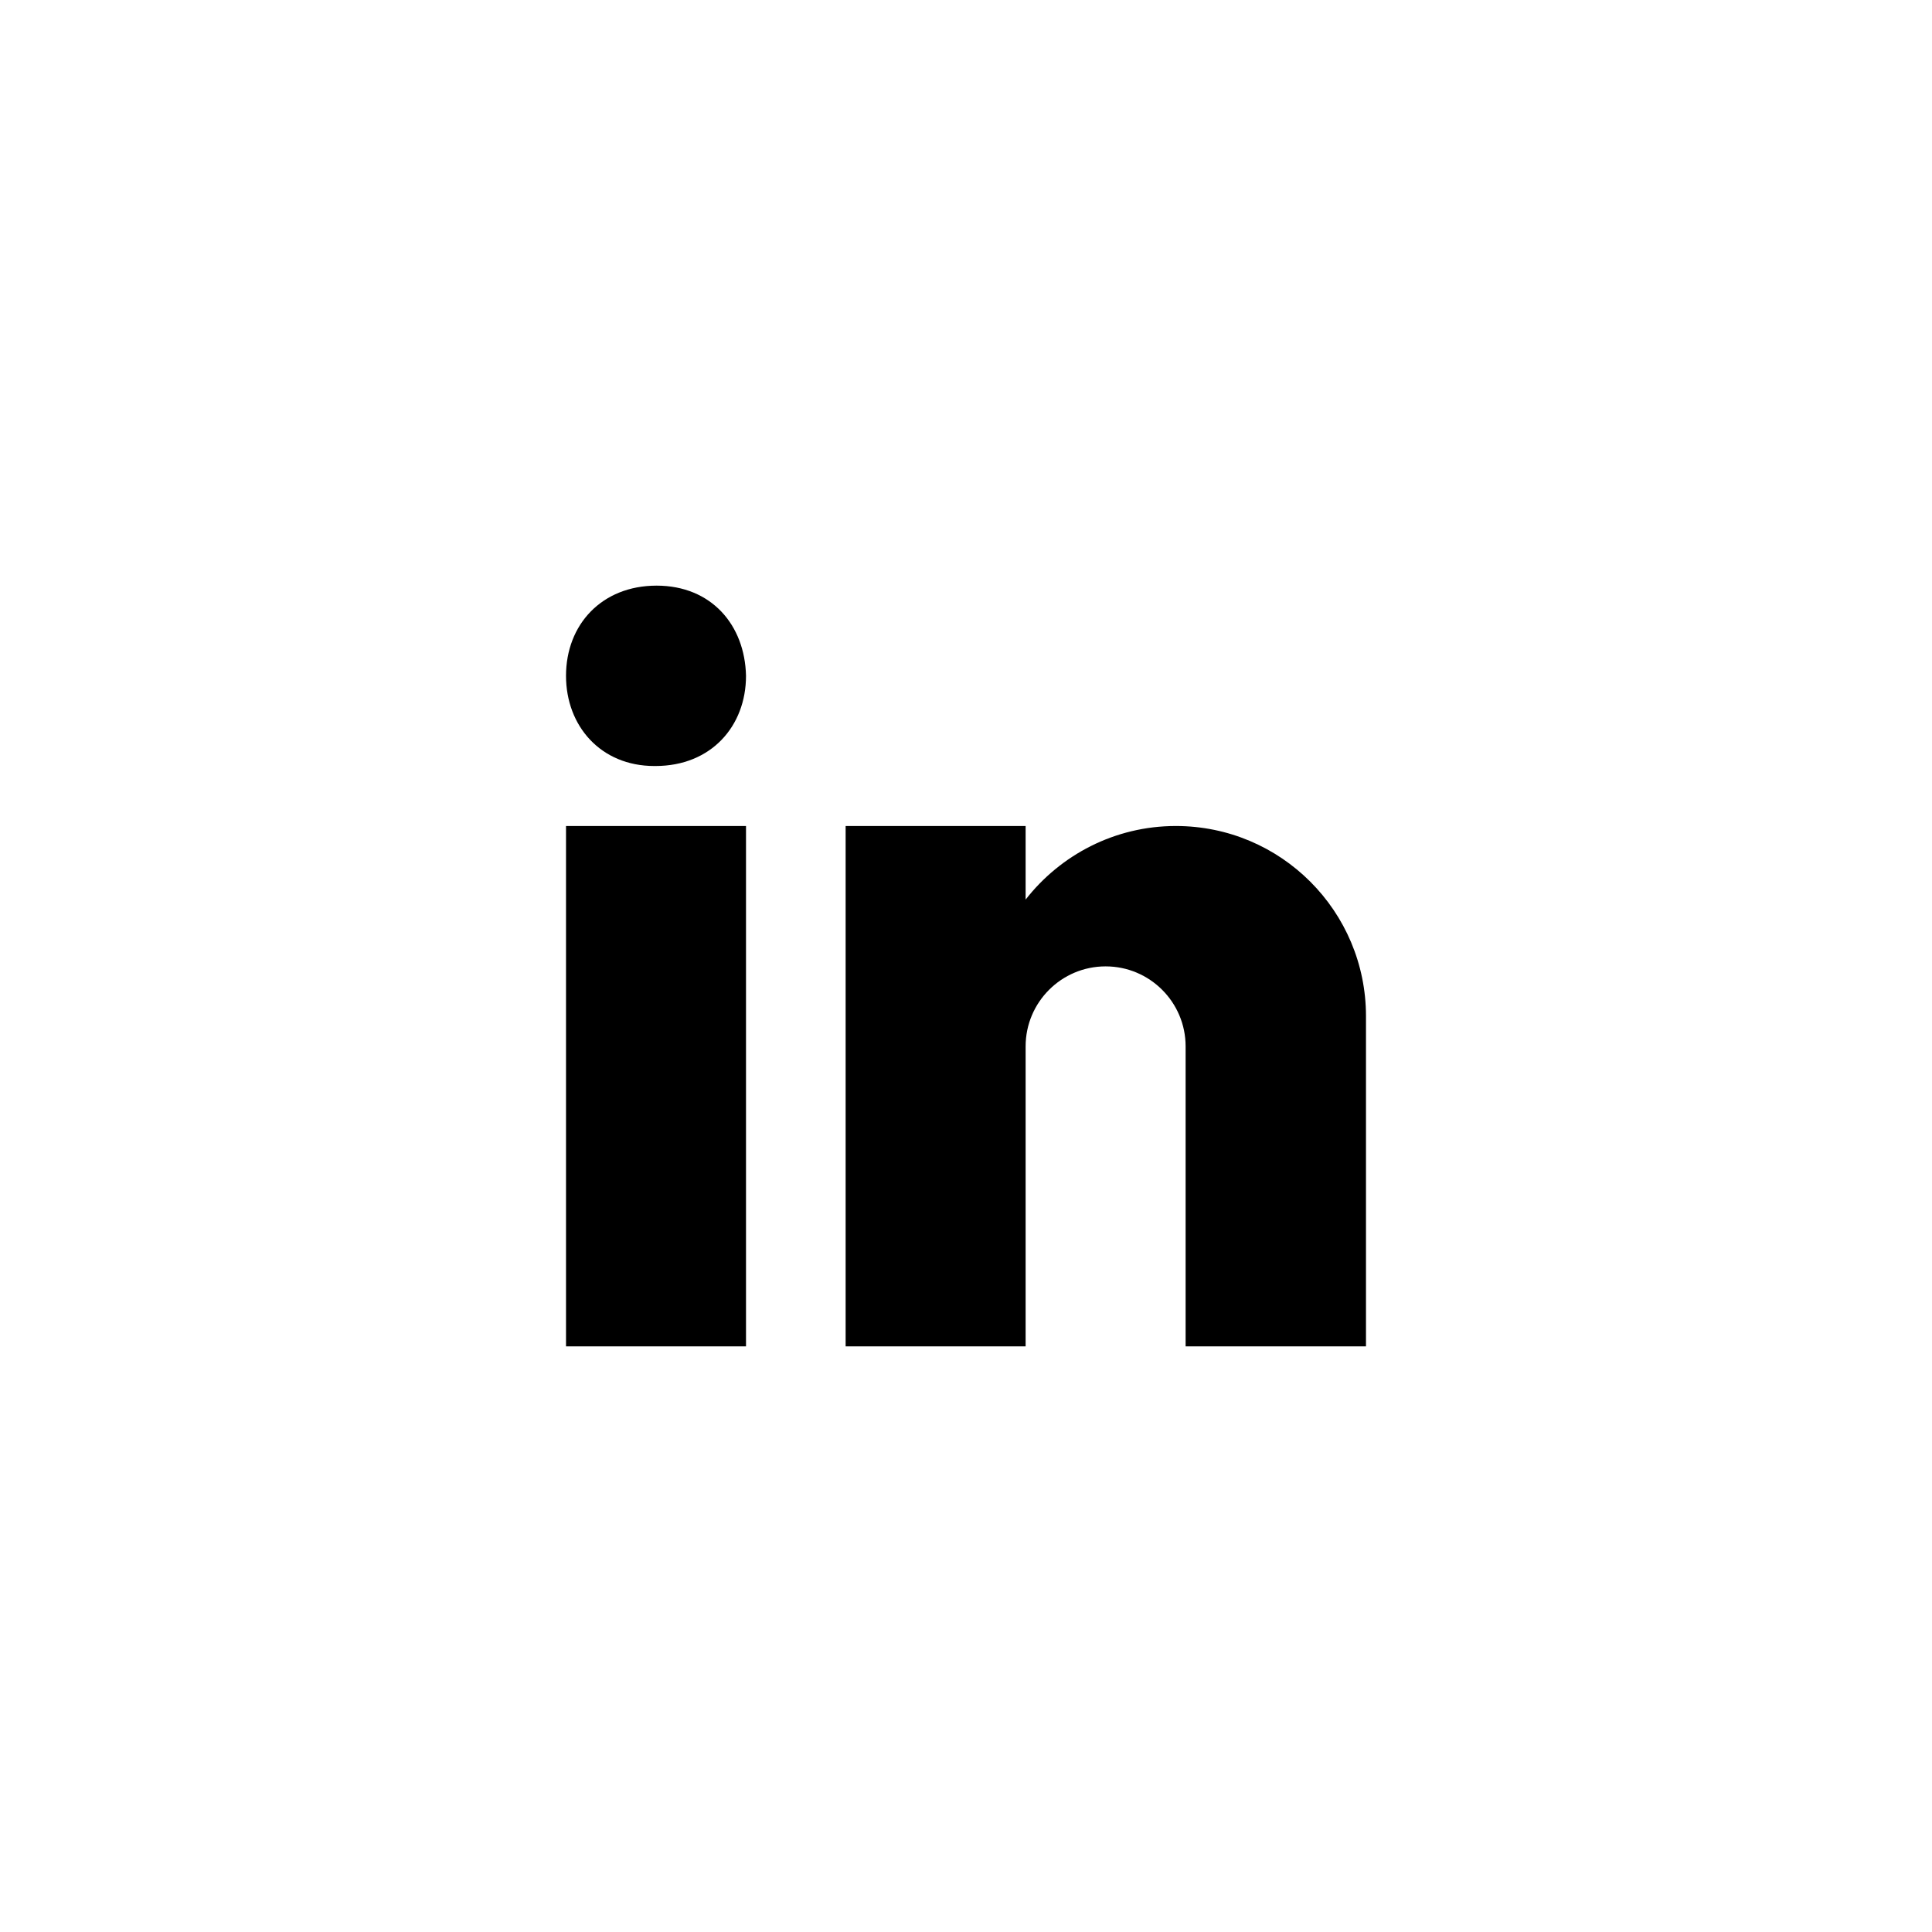
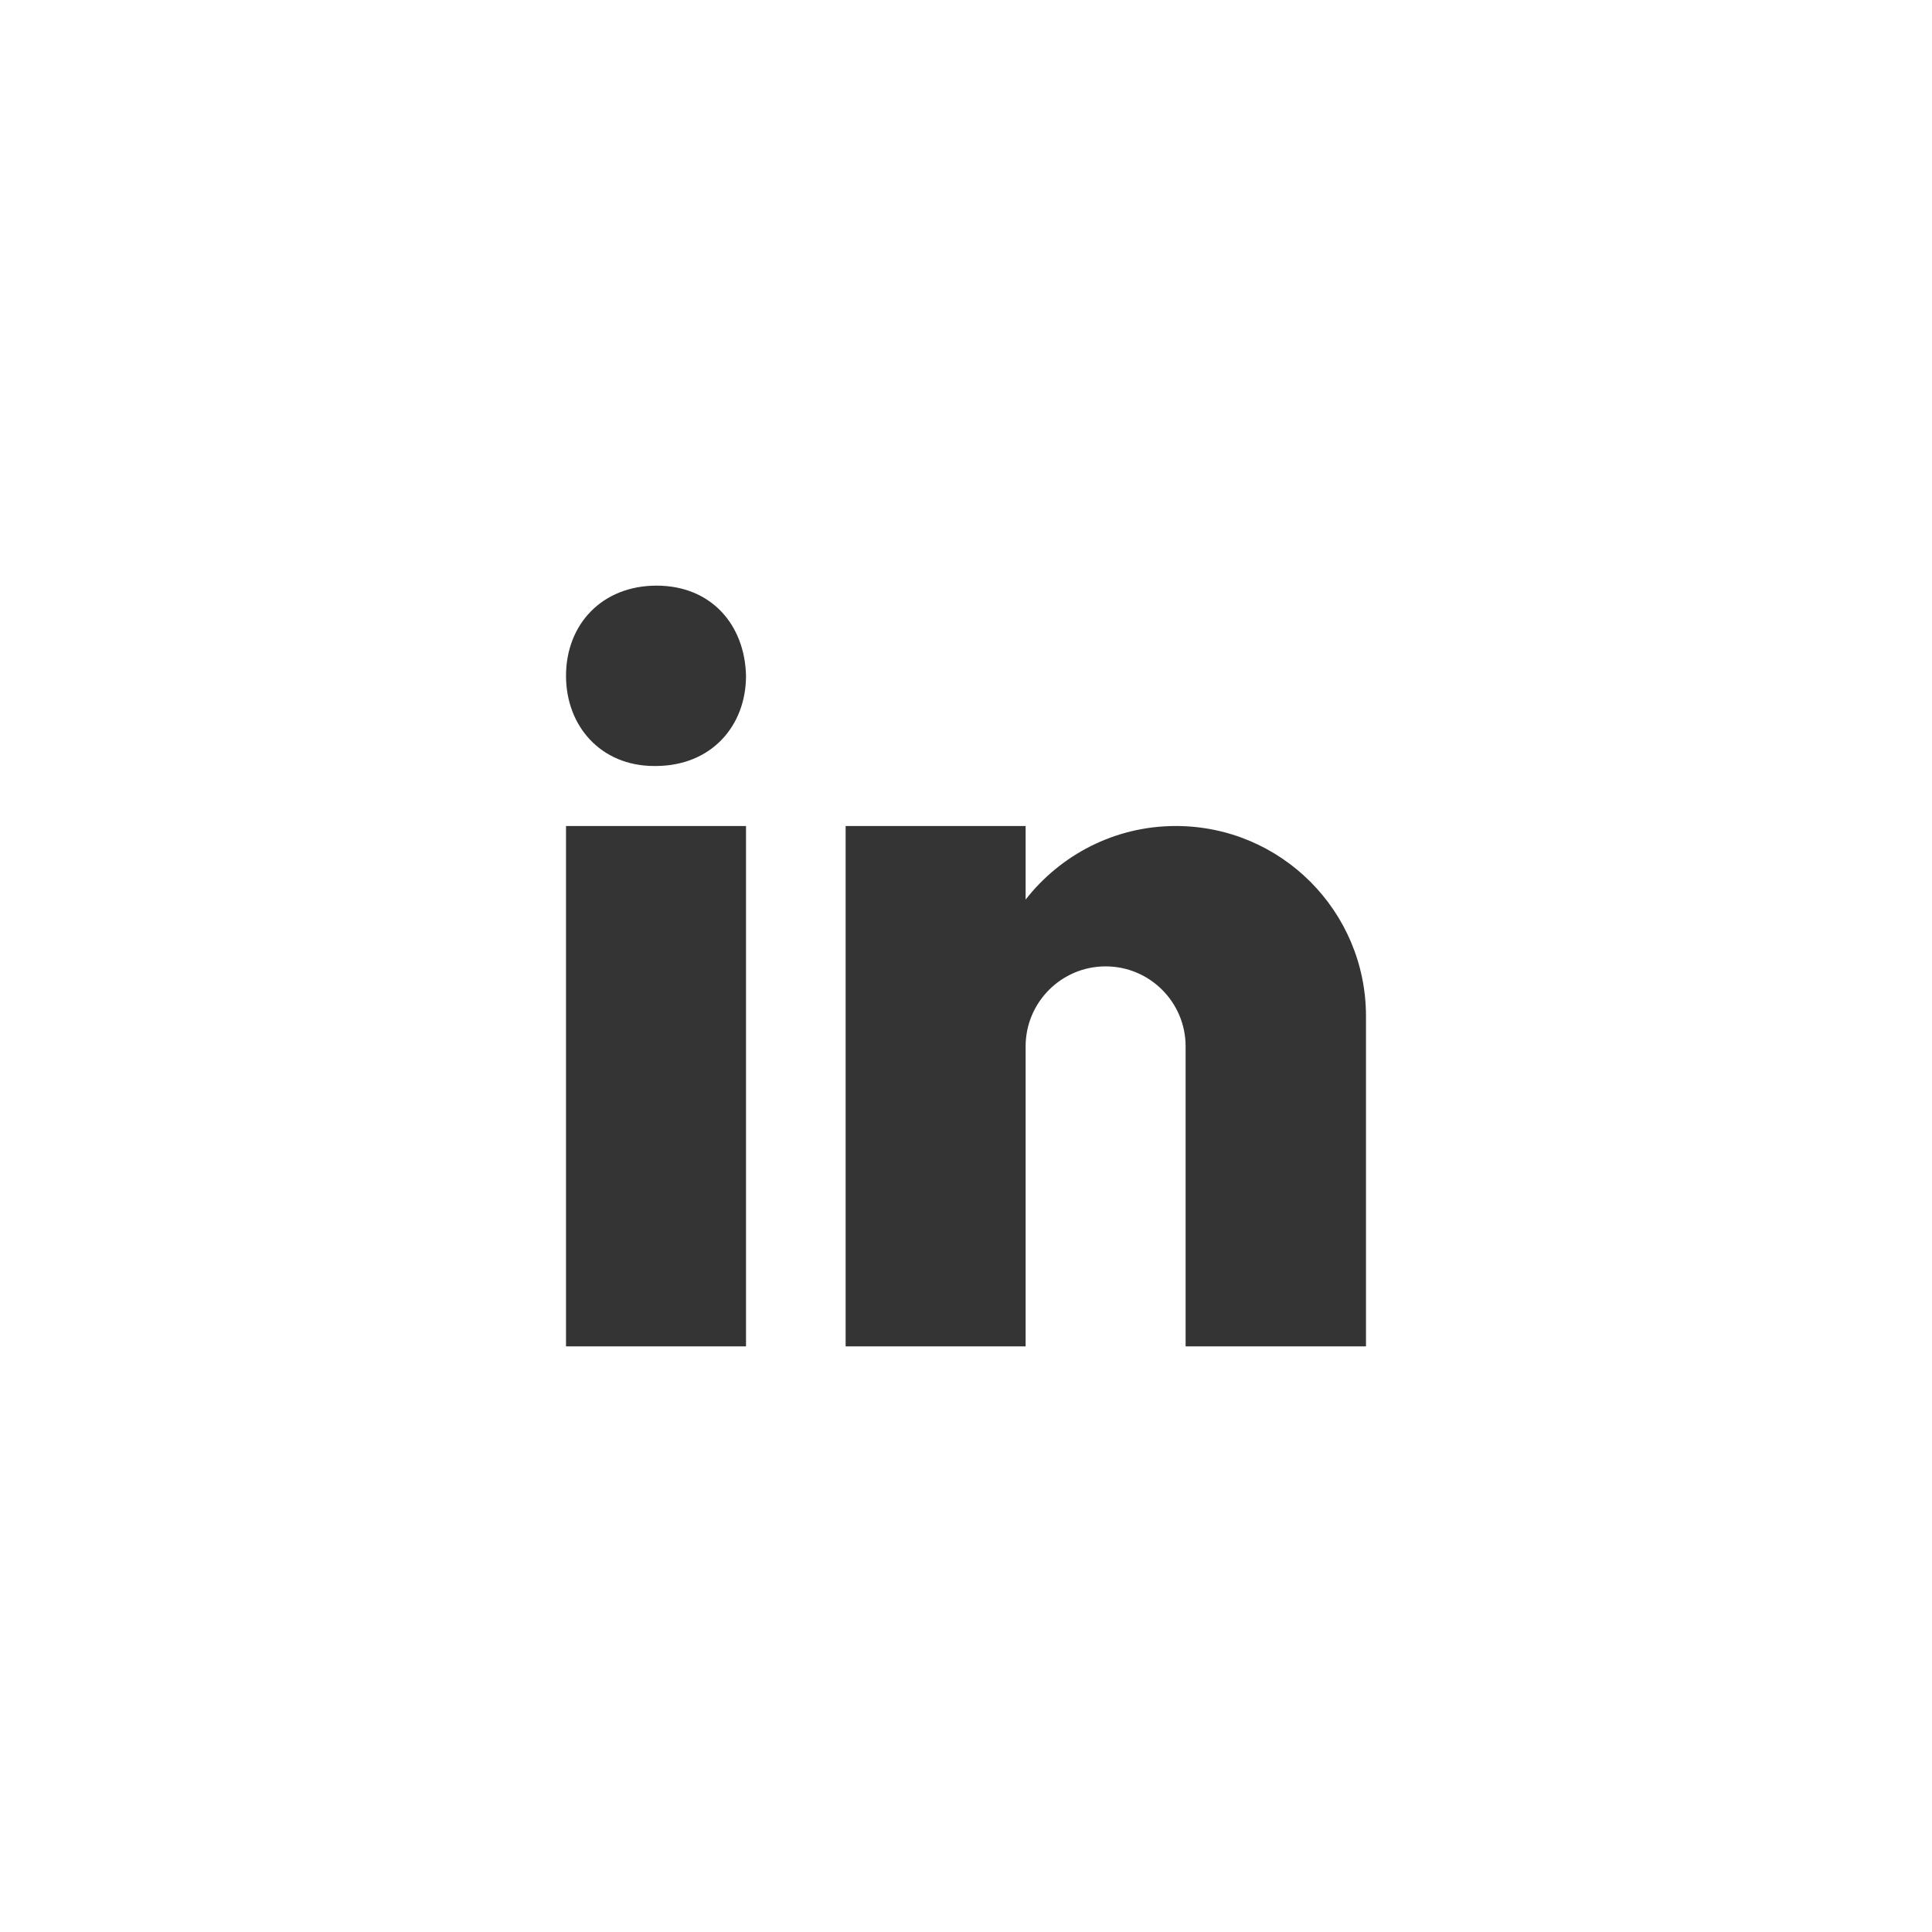
<svg xmlns="http://www.w3.org/2000/svg" version="1.1" id="Capa_1" x="0px" y="0px" viewBox="0 0 512 512" style="enable-background:new 0 0 512 512;" xml:space="preserve">
-   <path d="M173.4,203h0.3c14.8,0,24-10.6,24-23.9c-0.3-13.5-9.2-23.9-23.7-23.9s-24,10.3-24,23.9C150,192.4,159.2,203,173.4,203z   M150,218.9h47.7v137.9H150V218.9z M362,269.3c0-27.8-22.5-50.4-50.4-50.4c-16.2,0-30.6,7.7-39.8,19.5v-19.5h-47.7v137.9h47.7v-79.5  c0-11.7,9.5-21.2,21.2-21.2s21.2,9.5,21.2,21.2v79.5H362C362,356.7,362,277,362,269.3z" />
+   <style type="text/css">
+ 	.svg_base {fill:#343434;}
+ 	.svg_line{stroke:#343434;}
+ </style>
+   <path class="svg_base" d="M173.4,203h0.3c14.8,0,24-10.6,24-23.9c-0.3-13.5-9.2-23.9-23.7-23.9s-24,10.3-24,23.9C150,192.4,159.2,203,173.4,203z   M150,218.9h47.7v137.9H150V218.9z M362,269.3c0-27.8-22.5-50.4-50.4-50.4c-16.2,0-30.6,7.7-39.8,19.5v-19.5h-47.7v137.9h47.7v-79.5  c0-11.7,9.5-21.2,21.2-21.2s21.2,9.5,21.2,21.2v79.5H362C362,356.7,362,277,362,269.3z" />
</svg>
